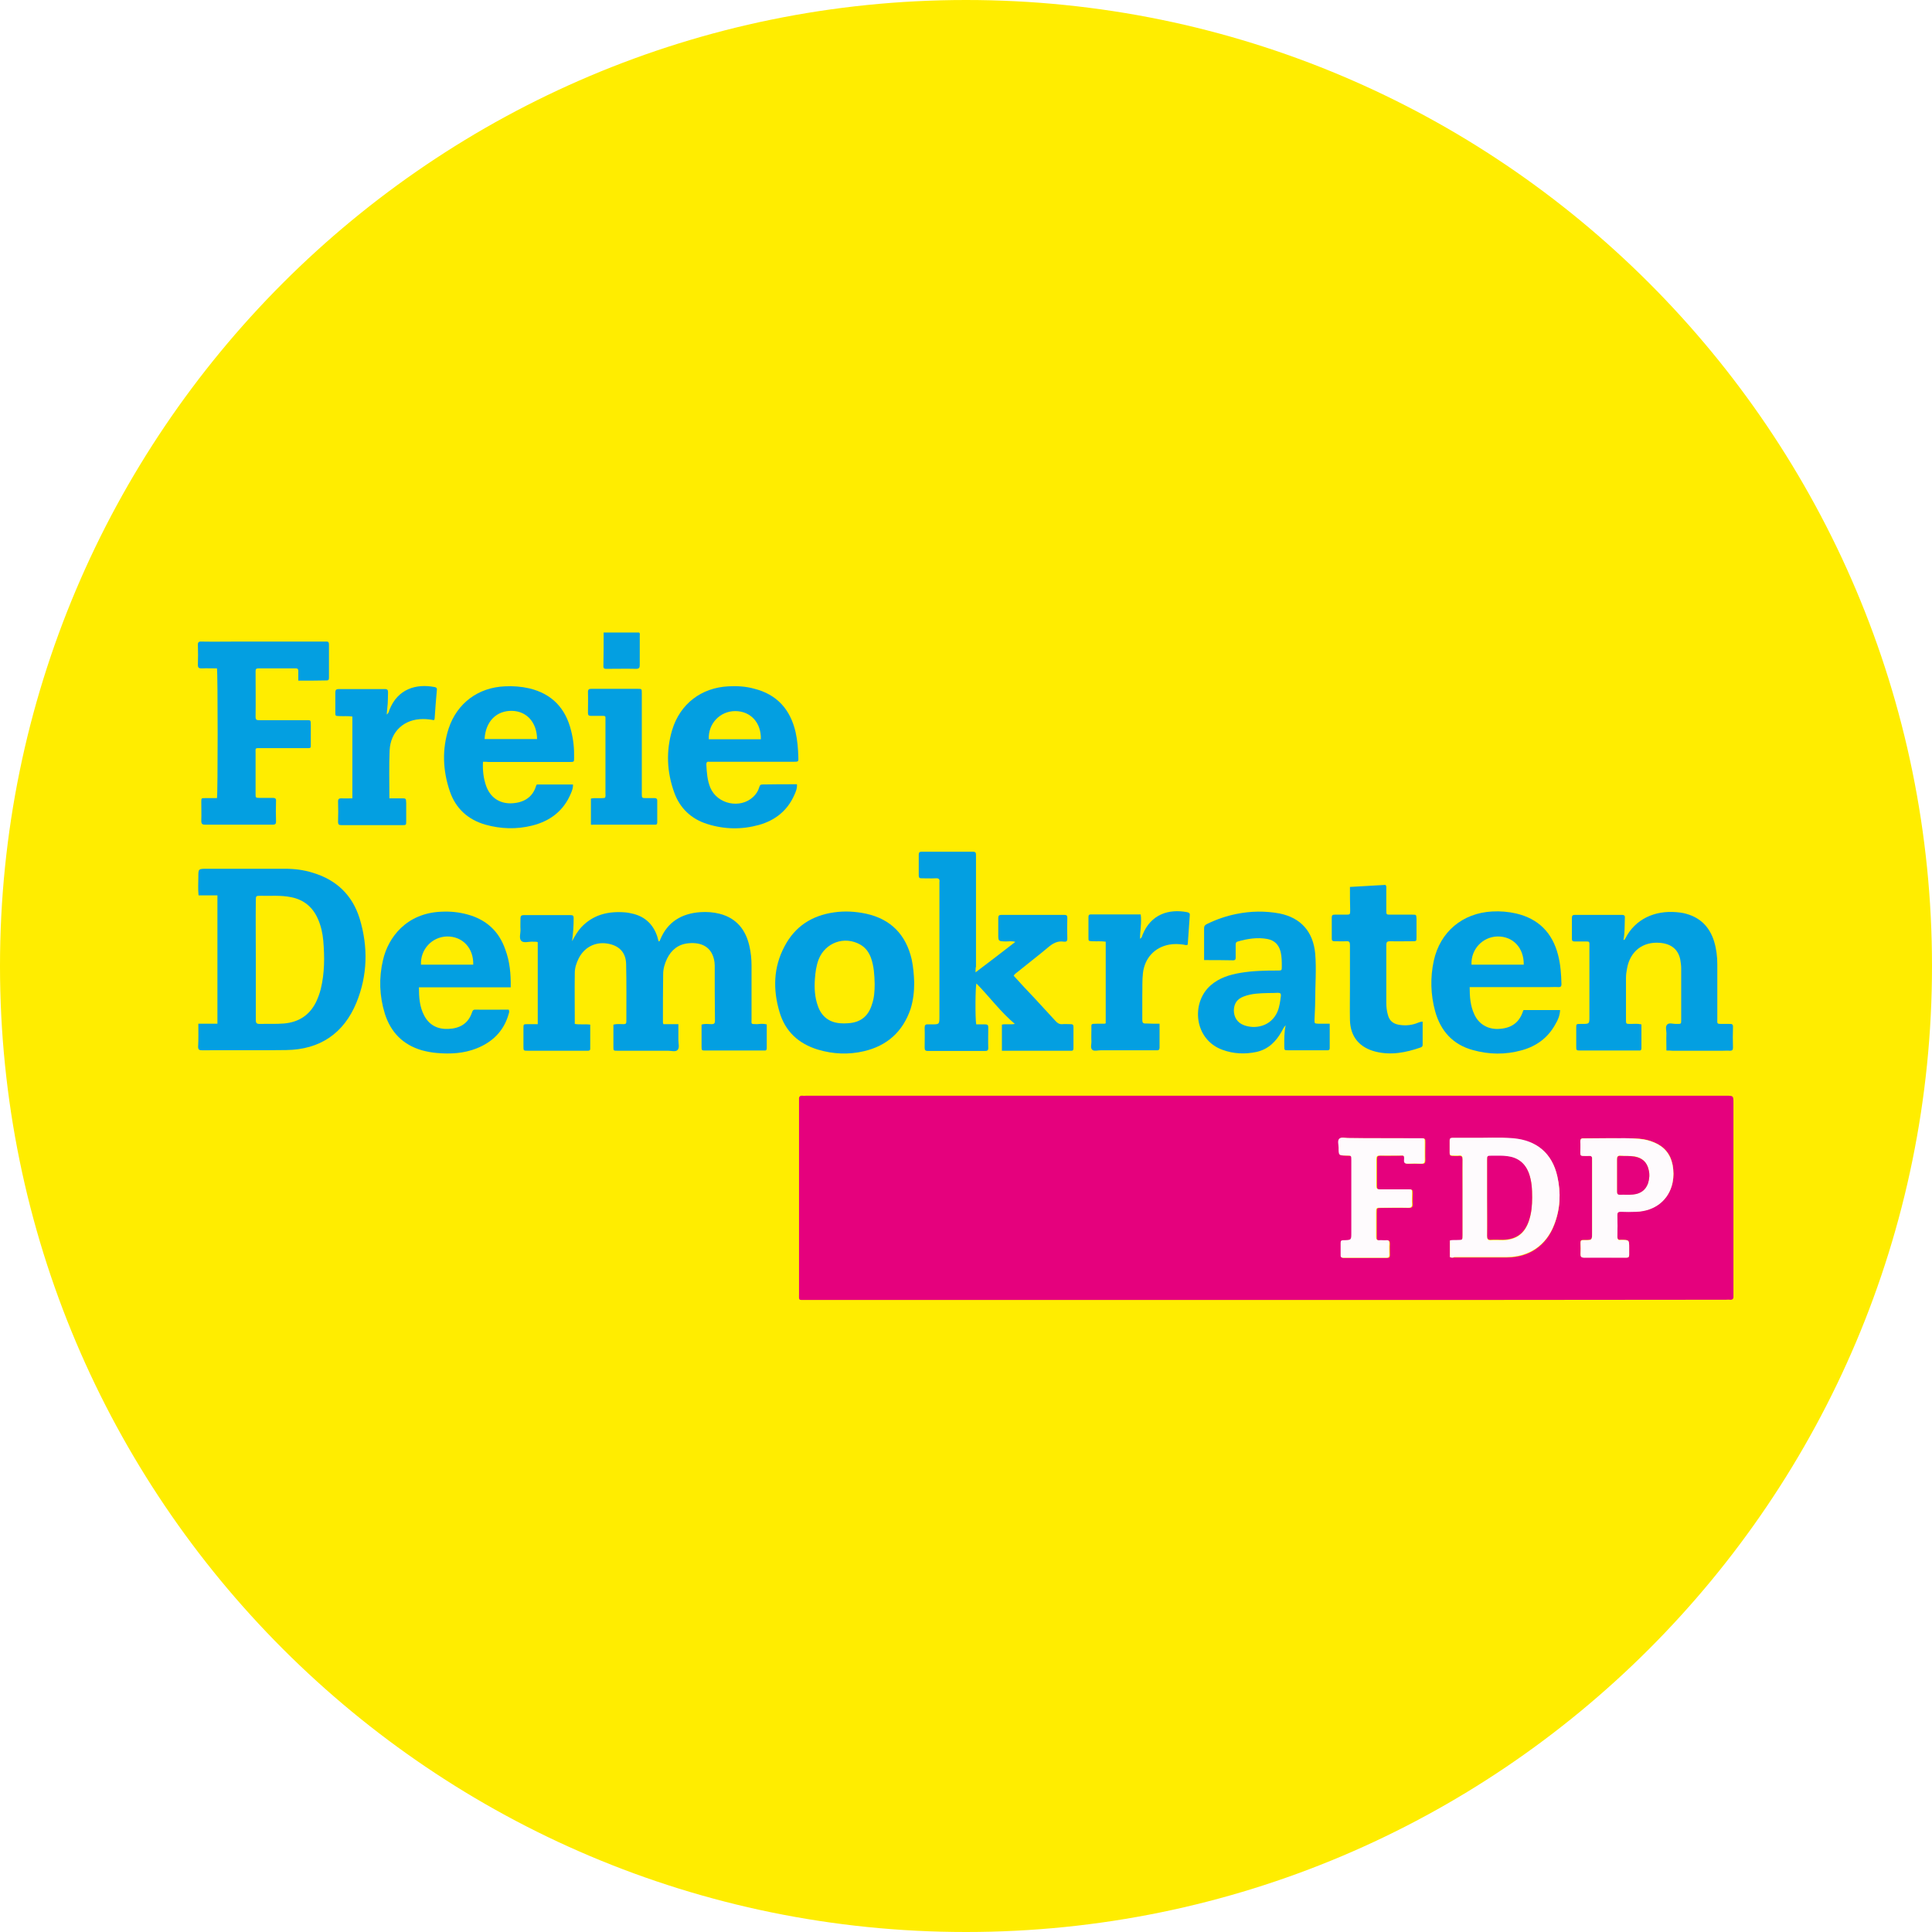
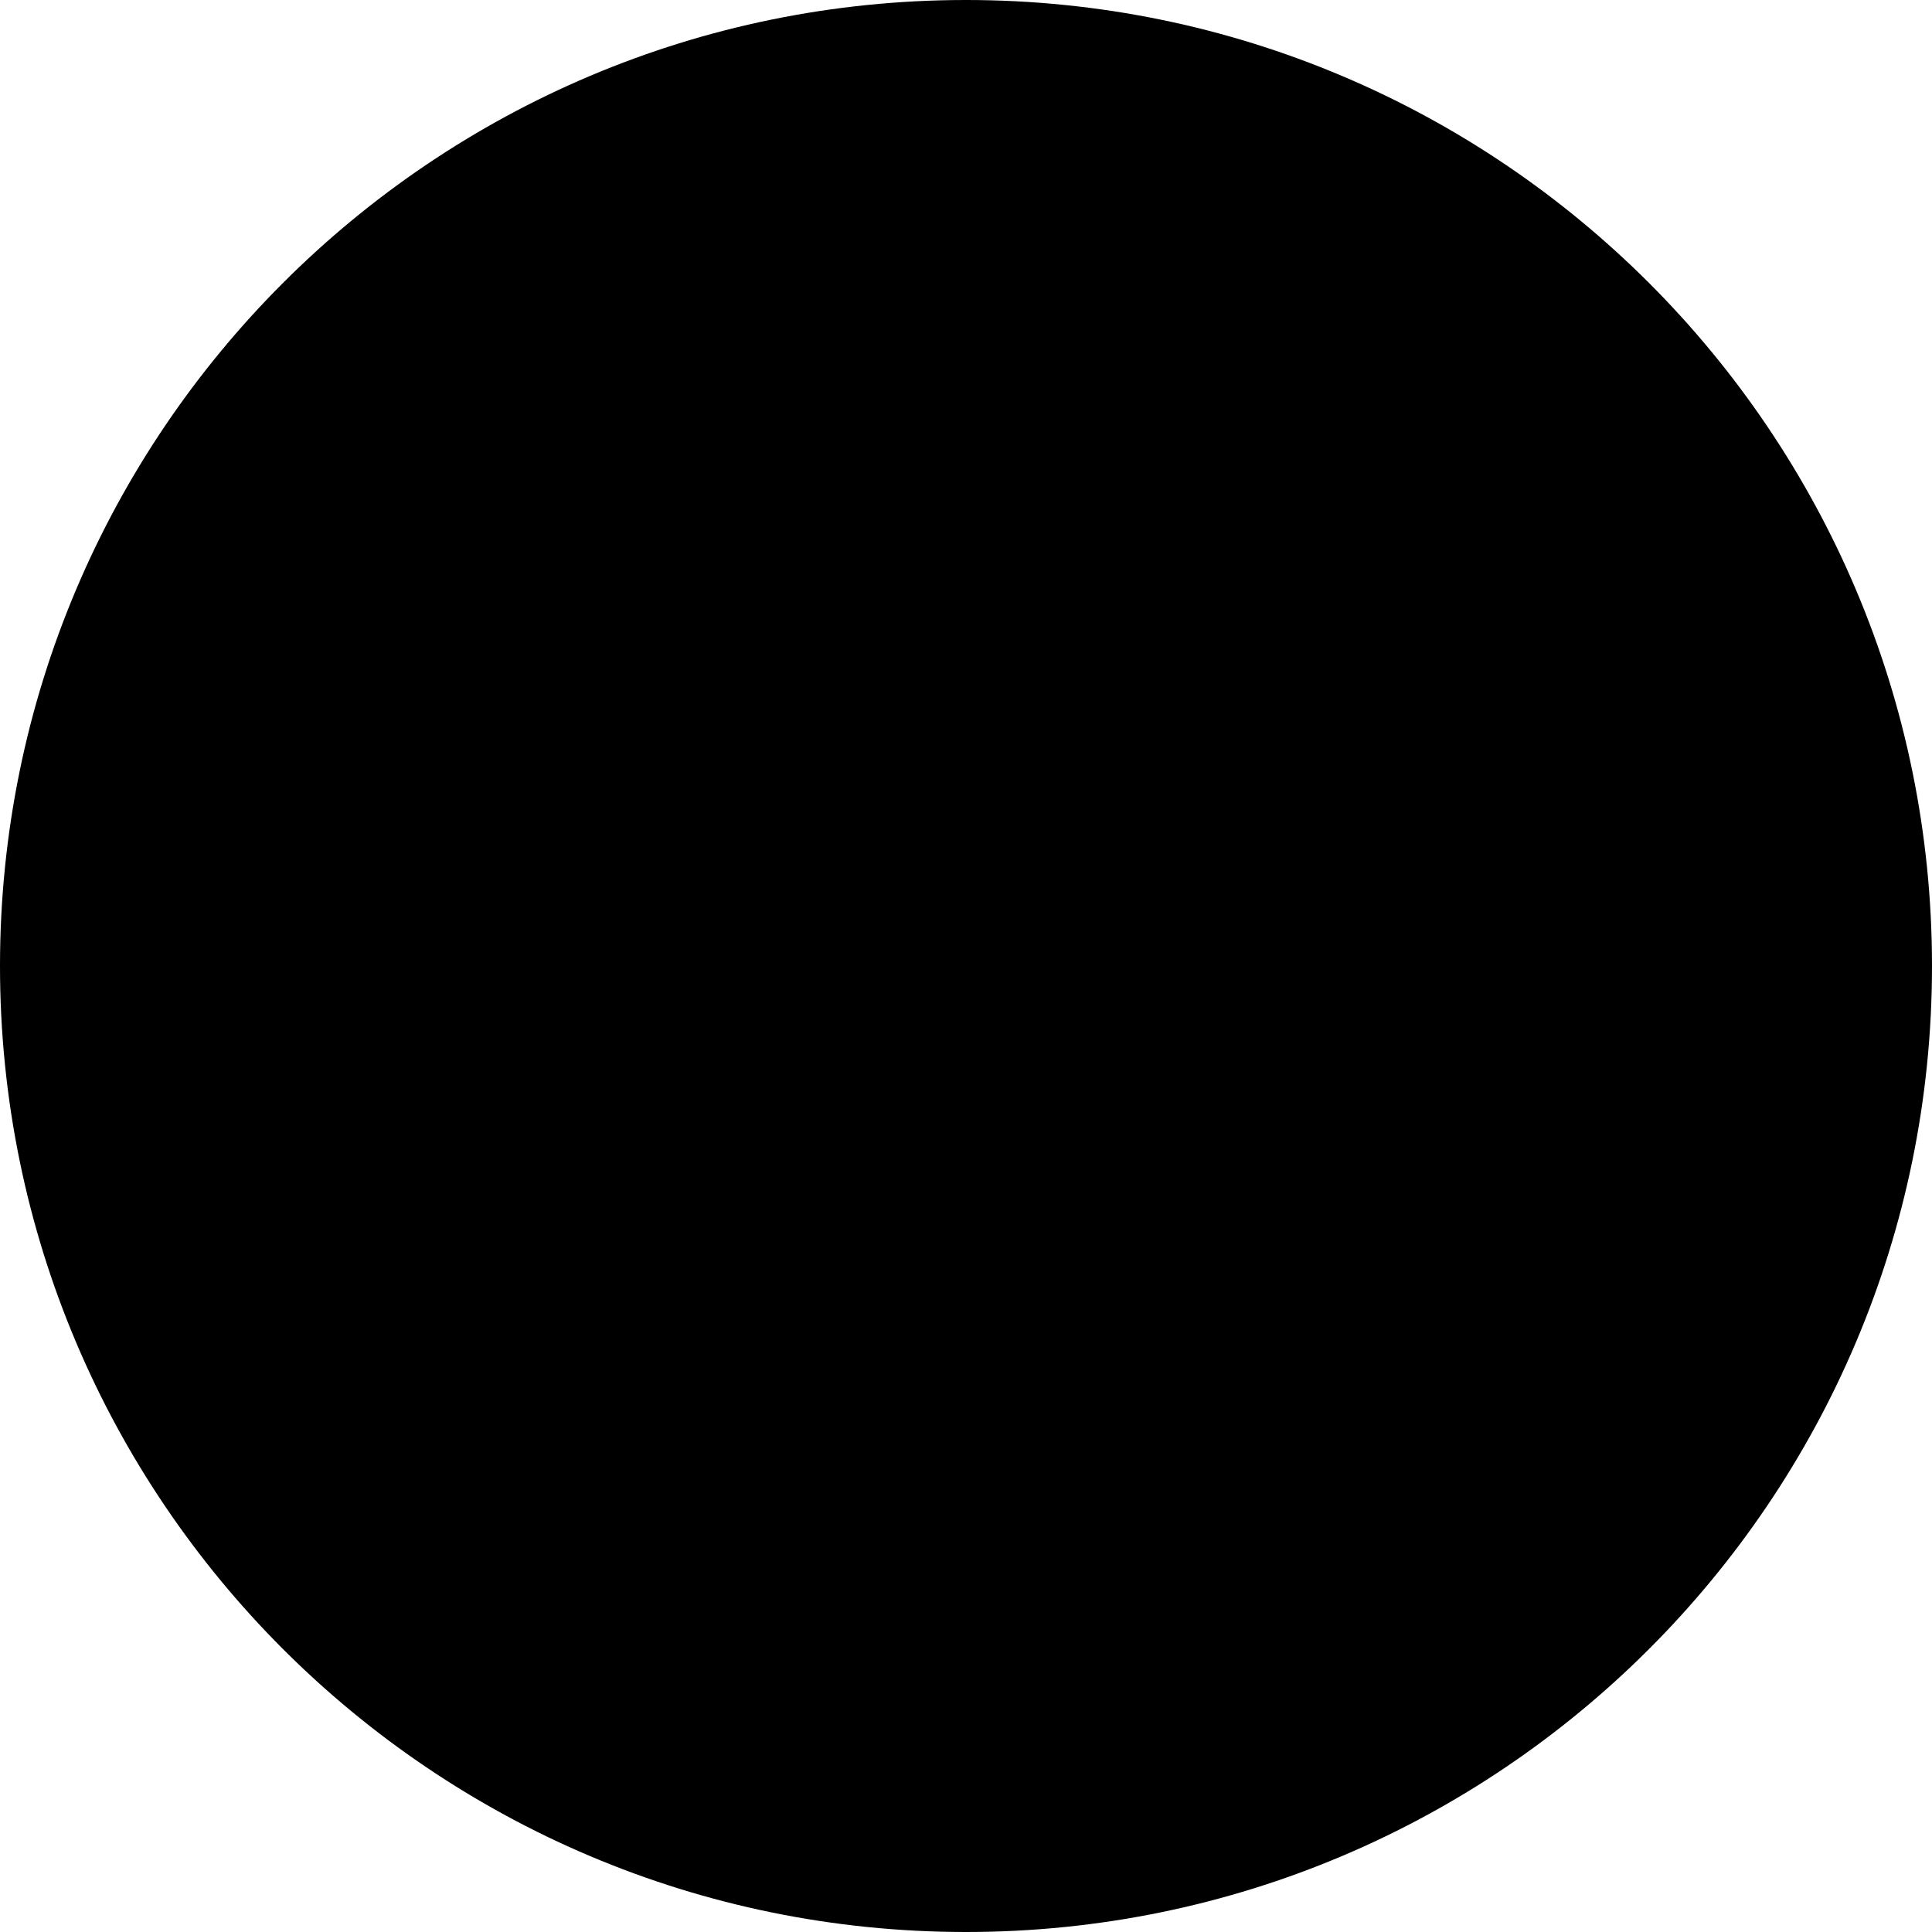
- <svg xmlns="http://www.w3.org/2000/svg" version="1.1" id="svg2" x="0px" y="0px" viewBox="0 0 850.4 850.4" style="enable-background:new 0 0 850.4 850.4;" xml:space="preserve">
-   <style type="text/css">
- 	.st0{fill:#FFED00;}
- 	.st1{fill:#E5017D;}
- 	.st2{fill:#039FE1;}
- 	.st3{fill:#FEFBFD;}
- </style>
+ <svg xmlns="http://www.w3.org/2000/svg" version="1.1" id="fdp-logo" width="100%" height="100%" x="0px" y="0px" viewBox="0 0 850.4 850.4" style="enable-background:new 0 0 850.4 850.4;" xml:space="preserve">
  <path class="st0" d="M850.4,425.2c0,234.8-190.4,425.2-425.2,425.2S0,660,0,425.2S190.4,0,425.2,0S850.4,190.4,850.4,425.2z" />
  <g>
    <path class="st1" d="M557,572.2c-67.5,0-135,0-202.5,0c-3.2,0-2.8,0.3-2.8-2.9c0-28,0-56,0-84.1c0-0.4,0-0.9,0-1.3   c-0.1-1.2,0.4-1.7,1.6-1.6c0.6,0.1,1.1,0,1.7,0c134.9,0,269.8,0,404.7,0c3.3,0,3.3,0,3.3,3.3c0,27.8,0,55.6,0,83.4c0,0.5,0,1,0,1.5   c0.1,1.2-0.4,1.7-1.6,1.6c-0.6-0.1-1.1,0-1.7,0C692,572.2,624.5,572.2,557,572.2z M638.2,553.3c0.7,0.4,1.4,0.2,2,0.2   c7.7,0,15.4,0,23.1,0c9.8,0,17.3-5.2,20.8-14.3c2.7-6.9,3-14.1,1.4-21.2c-2.2-10.2-9.1-15.9-19.5-16.8c-6.1-0.5-12.1-0.1-18.2-0.2   c-2.8,0-5.6,0-8.3,0c-0.8,0-1.4,0.1-1.4,1.1c0,1.9,0,3.7,0,5.6c0,0.9,0.5,1.1,1.2,1.1c0.9,0,1.9,0.1,2.8,0c1.4-0.1,1.7,0.5,1.7,1.7   c-0.1,4.5,0,9,0,13.5c0,6.6,0,13.1,0,19.7c0,2.2,0,2.2-2.2,2.3c-1.1,0-2.2-0.1-3.4,0.2C638.2,548.6,638.2,551,638.2,553.3z    M709.7,501c-4.5,0-8.5,0-12.6,0c-1.1,0-1.5,0.3-1.5,1.4c0.1,1.7,0,3.4,0,5.1c0,0.8,0.3,1.2,1.1,1.2c0.9,0,1.7,0,2.6,0   c1-0.1,1.6,0.3,1.5,1.4c-0.1,0.5,0,1,0,1.5c0,10.3,0,20.5,0,30.8c0,3.4,0,3.4-3.3,3.4c-0.2,0-0.4,0-0.6,0c-0.9-0.1-1.3,0.3-1.2,1.2   c0,1.6,0.1,3.3,0,4.9c-0.1,1.2,0.4,1.6,1.6,1.6c6.1-0.1,12.1,0,18.2,0c0.1,0,0.3,0,0.4,0c0.9,0.1,1.3-0.3,1.2-1.3c0-1,0-2,0-3   c0-3.4,0-3.4-3.3-3.5c-0.1,0-0.3,0-0.4,0c-1.1,0.1-1.5-0.3-1.5-1.4c0.1-3.2,0.1-6.4,0-9.6c0-1.1,0.4-1.5,1.5-1.4   c2.3,0.1,4.6,0.1,6.8,0c8.3-0.3,14.4-5.2,16-12.8c0.6-2.6,0.5-5.3,0-7.9c-0.9-4.7-3.6-7.9-8.1-9.8c-2.1-0.9-4.3-1.4-6.6-1.6   C717.4,500.9,713.3,501.1,709.7,501z M608.3,501c-4.9,0-9.8,0-14.8,0c-1.3,0-2.9-0.5-3.7,0.3c-1,0.9-0.3,2.6-0.3,3.9   c-0.1,3.4,0,3.4,3.5,3.5c2.1,0,2.1,0,2.1,2.1c0,10.6,0,21.2,0,31.9c0,3.2,0,3.2-3.1,3.3c-0.1,0-0.3,0-0.4,0   c-0.8-0.1-1.2,0.2-1.2,1.1c0,1.9,0,3.7,0,5.6c0,0.9,0.5,1,1.2,1c6.3,0,12.7,0,19,0c1,0,1.2-0.4,1.2-1.3c0-1.6-0.1-3.3,0-4.9   c0-1.1-0.3-1.6-1.4-1.5c-1,0.1-2-0.1-3,0c-1.2,0.1-1.5-0.4-1.4-1.5c0-3.6,0-7.1,0-10.7c0-2.1,0-2.1,2.1-2.1c4,0,8-0.1,12,0   c1.3,0,1.8-0.4,1.7-1.7c-0.1-1.6,0-3.1,0-4.7c0-1.7,0-1.7-1.8-1.7c-4.1,0-8.3,0-12.4,0c-1.1,0-1.5-0.3-1.5-1.4c0-4,0-8,0-12   c0-1.1,0.3-1.5,1.5-1.5c2.8,0.1,5.7,0,8.6,0c1.9,0,2.3-0.4,2.1,2c-0.1,1.2,0.4,1.6,1.6,1.6c2-0.1,4-0.1,6,0c1.1,0,1.5-0.4,1.5-1.5   c-0.1-2.6,0-5.3,0-7.9c0-1.8,0-1.8-1.9-1.8C619.6,501,614,501,608.3,501z" />
    <path class="st2" d="M337.5,450.9c0,3.5,0,7,0,10.5c0,0.7-0.3,1.1-1,1c-0.3,0-0.6,0-0.9,0c-8.3,0-16.7,0-25,0c-1.7,0-1.8,0-1.8-1.7   c0-3.2,0-6.4,0-9.7c1.5-0.5,3-0.2,4.5-0.2c1,0,1.4-0.4,1.4-1.4c-0.1-8.1-0.1-16.3-0.1-24.4c0-0.5-0.1-1-0.1-1.5   c-0.9-6.5-5.5-8.9-11.5-8.3c-4.4,0.4-7.5,2.9-9.4,6.8c-1,2.1-1.7,4.4-1.7,6.8c-0.1,7.1-0.1,14.1-0.1,21.2c0,0.2,0.1,0.4,0.2,0.8   c2.1,0,4.2,0,6.6,0c0,2.5,0,4.8,0,7.1c0,1.5,0.6,3.3-0.4,4.3c-0.9,0.9-2.7,0.3-4.1,0.3c-7.4,0-14.8,0-22.2,0c-1.9,0-1.9,0-1.9-1.8   c0-3.2,0-6.4,0-9.7c1.6-0.4,3.1-0.2,4.5-0.2c0.9,0,1.2-0.3,1.2-1.2c0-8.4,0.1-16.8-0.1-25.2c-0.1-5.3-3.2-8.3-8.4-9.1   c-5.4-0.8-10.1,1.8-12.5,6.6c-1,2-1.7,4.1-1.7,6.4c-0.1,7.4,0,14.8,0,22.4c2.2,0.4,4.4,0,6.8,0.3c0,3.6,0,7.1,0,10.6   c0,0.8-0.5,0.9-1.1,0.9c-1.9,0-3.7,0-5.6,0c-6.9,0-13.8,0-20.7,0c-2,0-2,0-2-2c0-2.6,0-5.3,0-7.9c0-1.8,0-1.8,1.9-1.8   c1.4,0,2.8,0,4.4,0c0-12.1,0-24,0-36.1c-0.7-0.3-1.4-0.1-2.2-0.2c-1.7-0.1-3.9,0.7-5-0.3c-1.2-1.2-0.3-3.4-0.4-5.1   c-0.1-1.6,0-3.3,0-4.9c0-1,0.4-1.4,1.4-1.4c6.9,0,13.8,0,20.7,0c1.1,0,1.3,0.4,1.3,1.4c0,3.3-0.2,6.5-0.7,10.1   c1.3-2.4,2.5-4.5,4.1-6.2c5.3-5.6,12-7.1,19.3-6.5c1.3,0.1,2.5,0.4,3.8,0.7c5.2,1.4,8.6,4.8,10.3,9.9c0.2,0.7,0.4,1.5,0.6,2.2   c0.5-0.1,0.6-0.4,0.7-0.8c3.2-7.8,9.4-11.5,17.6-12.1c2.9-0.2,5.7,0,8.5,0.7c7.5,1.9,11.6,7.1,13.2,14.4c0.6,2.7,0.9,5.5,0.9,8.3   c0,7.8,0,15.7,0,23.5c0,2.6-0.4,2.3,2.4,2.4C334.5,450.7,335.9,450.5,337.5,450.9z" />
    <path class="st2" d="M87.3,450.6c3,0,5.6,0,8.4,0c0-18.9,0-37.6,0-56.5c-2.8,0-5.5,0-8.3,0c-0.3-2.8-0.1-5.4-0.1-8   c0-3.7,0-3.7,3.7-3.7c11.5,0,22.9,0,34.4,0c4.2,0,8.4,0.5,12.4,1.8c10.3,3.1,17.3,9.8,20.5,20.1c3.8,12.5,3.5,25-1.4,37   c-5.6,13.6-16.1,20.7-30.9,20.9c-12.3,0.2-24.7,0-37,0.1c-1.2,0-1.8-0.2-1.8-1.6C87.4,457.5,87.3,454.2,87.3,450.6z M112.6,422.4   c0,8.8,0,17.7,0,26.5c0,1.2,0.2,1.8,1.6,1.8c3.6-0.1,7.3,0.1,10.9-0.2c6.4-0.6,11.1-3.6,14-9.4c0.9-1.9,1.6-3.8,2.1-5.8   c1.7-7,1.7-14.1,1.1-21.2c-0.3-3.3-1-6.6-2.4-9.7c-2.3-5.2-6.2-8.4-11.8-9.5c-4.4-0.9-8.9-0.5-13.4-0.6c-2,0-2.1,0-2.1,2.1   C112.5,405,112.6,413.7,112.6,422.4z" />
    <path class="st2" d="M429.4,428c6.1-4.6,11.7-8.9,17.5-13.4c-1.4-0.5-2.8-0.2-4.1-0.2c-3.4-0.1-3.4,0-3.4-3.4c0-2.3,0-4.6,0-6.8   c0-1.1,0.3-1.5,1.4-1.5c9.2,0,18.4,0,27.6,0c1,0,1.4,0.2,1.4,1.3c-0.1,3.1-0.1,6.1,0,9.2c0,1.1-0.5,1.4-1.4,1.3   c-3-0.5-5.1,0.8-7.3,2.7c-4.4,3.7-8.9,7.1-13.3,10.7c-0.5,0.4-1.2,0.8-1.6,1.6c3,3.3,6,6.6,9.1,9.8c3.1,3.4,6.3,6.8,9.4,10.2   c0.8,0.9,1.7,1.4,2.9,1.3c1.2-0.1,2.4,0,3.6,0c0.9,0,1.3,0.2,1.3,1.2c0,3.1,0,6.3,0,9.4c0,0.8-0.3,1.2-1.1,1.1c-0.5,0-1,0-1.5,0   c-8.8,0-17.7,0-26.5,0c-0.8,0-1.6,0-2.4,0c0-3.9,0-7.6,0-11.5c1.8-0.4,3.6,0.1,5.7-0.3c-6.4-5.4-11.2-12-16.9-17.8   c-0.5,1.3-0.6,15.2-0.1,18c1.3,0,2.7,0,4,0c0.9,0,1.3,0.3,1.3,1.2c0,3.1-0.1,6.1,0,9.2c0,1.1-0.5,1.3-1.4,1.3c-8.4,0-16.8,0-25.2,0   c-1.2,0-1.4-0.5-1.4-1.5c0-2.9,0.1-5.8,0-8.8c0-1.1,0.4-1.5,1.5-1.4c0.5,0,1,0,1.5,0c3.5,0,3.5,0,3.5-3.6c0-19.2,0-38.5,0-57.7   c0-0.4,0-0.9,0-1.3c0.2-1.3-0.3-1.8-1.6-1.7c-2.1,0.1-4.1,0-6.2,0c-0.9,0-1.3-0.2-1.3-1.2c0-3.1,0-6.1,0-9.2c0-0.9,0.3-1.3,1.2-1.3   c7.6,0,15.1,0,22.7,0c1.3,0,1.3,0.7,1.3,1.6c0,5.6,0,11.1,0,16.7c0,10.8,0,21.5,0,32.3C429.4,426,429.4,426.8,429.4,428z" />
    <path class="st2" d="M733.5,462.4c0-2.6-0.1-5.1,0-7.6c0-1.3-0.6-3,0.4-3.9c0.9-0.8,2.5-0.2,3.7-0.2c0.2,0,0.4,0,0.6,0   c1.8,0,1.8,0,1.8-1.8c0-7.6,0-15.1,0-22.7c0-1.3-0.2-2.6-0.4-3.8c-0.9-4.5-4-7-9-7.4c-7.5-0.6-13,3.7-14.4,11.1   c-0.3,1.5-0.5,2.9-0.5,4.5c0,6.1,0,12.1,0,18.2c0,1.9,0,1.9,2,1.9c1.6,0,3.1-0.2,4.8,0.2c0,3.5,0,7,0,10.5c0,0.7-0.3,1.1-1,1   c-0.4,0-0.7,0-1.1,0c-8.2,0-16.4,0-24.6,0c-2,0-2,0-2-2c0-2.6,0-5.3,0-7.9c0-1.8,0-1.8,1.9-1.8c0.2,0,0.4,0,0.6,0   c3.3,0,3.3,0,3.3-3.2c0-10.3,0-20.5,0-30.8c0-2.4,0.3-2.3-2.3-2.3c-1.4,0-2.9,0-4.3,0c-0.8,0-1.1-0.3-1.1-1.1c0-3.1,0-6.3,0-9.4   c0-0.9,0.4-1.2,1.3-1.2c6.9,0,13.8,0,20.7,0c1.3,0,1.4,0.6,1.3,1.6c-0.1,3.1,0,6.3-0.6,9.4c0.6,0.1,0.6-0.4,0.8-0.6   c4.4-8.7,13.1-12.4,22.5-11.6c1,0.1,2,0.2,3,0.4c7,1.5,11.5,5.7,13.6,12.5c1,3.3,1.4,6.7,1.4,10.1c0,7.9,0,15.8,0,23.7   c0,2.6-0.4,2.5,2.6,2.5c0.9,0,1.9,0,2.8,0c1-0.1,1.6,0.2,1.5,1.4c-0.1,3-0.1,6,0,9c0,1-0.3,1.4-1.3,1.4c-1.1-0.1-2.3,0-3.4,0   c-7.3,0-14.7,0-22,0C735.3,462.4,734.5,462.4,733.5,462.4z" />
    <path class="st2" d="M131.3,299.6c0-1.6,0-2.8,0-4.1c0-0.8-0.1-1.3-1.1-1.3c-5.5,0-11,0-16.5,0c-1,0-1.2,0.4-1.2,1.3   c0,6.7,0.1,13.4,0,20.1c0,1.4,0.7,1.4,1.7,1.4c6.8,0,13.5,0,20.3,0c2.5,0,2.2-0.2,2.3,2.3c0,2.6,0,5.1,0,7.7c0,2.5,0.3,2.3-2.3,2.3   c-6.6,0-13.1,0-19.7,0c-2.7,0-2.3-0.2-2.3,2.4c0,5.9,0,11.8,0,17.7c0,1.7,0,1.8,1.7,1.8c1.9,0,3.9,0,5.8,0c1,0,1.6,0.2,1.5,1.4   c-0.1,3-0.1,6,0,9c0,1.2-0.5,1.4-1.5,1.4c-9.9,0-19.8,0-29.7,0c-1.3,0-1.7-0.4-1.7-1.7c0.1-2.8,0-5.6,0-8.3c0-1.7,0-1.7,1.8-1.7   c1.7,0,3.4,0,5.1,0c0.4-1.8,0.4-54.7,0-57.1c-2.2,0-4.5-0.1-6.8,0c-1.2,0-1.6-0.3-1.6-1.6c0.1-2.8,0.1-5.7,0-8.6   c-0.1-1.4,0.5-1.7,1.7-1.6c5.1,0.1,10.3,0,15.4,0c12.6,0,25.2,0,37.8,0c0.5,0,1,0,1.5,0c1.1-0.1,1.3,0.4,1.3,1.4   c0,4.8,0,9.6,0,14.3c0,0.8,0,1.4-1,1.4C139.9,299.6,135.7,299.6,131.3,299.6z" />
    <path class="st2" d="M402.4,432.5c0,3.9-0.4,7.8-1.6,11.6c-3.4,10-10.3,16.2-20.5,18.6c-6.8,1.6-13.6,1.3-20.3-0.7   c-8.5-2.6-14.4-8-16.9-16.6c-2.9-9.8-2.7-19.6,2.2-28.8c4.6-8.8,12-13.6,21.8-15c4.8-0.7,9.5-0.4,14.2,0.6   c10.9,2.4,17.5,9.3,20,20.1C402,425.7,402.3,429.1,402.4,432.5z M385,433.1c-0.1-3.9-0.3-7.7-1.6-11.4c-0.9-2.5-2.4-4.6-4.7-5.9   c-7-4-15.5-0.9-18.4,6.6c-1,2.7-1.4,5.5-1.6,8.4c-0.3,4.1-0.1,8.1,1.3,12c1.6,4.6,4.9,7.2,9.8,7.6c1.1,0.1,2.3,0.1,3.4,0   c5.5-0.3,9-3,10.6-8.3C384.8,439.3,385,436.2,385,433.1z" />
    <path class="st2" d="M530,422.6c0-4.9,0-9.4,0-14c0-1.1,0.5-1.5,1.3-1.9c4.1-2,8.4-3.5,12.9-4.4c6.4-1.3,12.7-1.4,19.1-0.2   c9.3,1.9,14.7,8,15.6,17.6c0.6,6.9,0,13.8,0,20.7c0,2.8-0.2,5.7-0.3,8.5c0,1.6,0,1.6,1.6,1.7c1.6,0,3.3,0,5.1,0c0,3.7,0,7.3,0,10.8   c0,0.6-0.3,0.9-0.9,0.9c-1.1,0-2.3,0-3.4,0c-4.6,0-9.3,0-13.9,0c-1.8,0-1.8,0-1.8-1.9c0-2.9-0.1-5.8,0.6-9.1c-1,1-1.3,2-1.8,2.8   c-2.5,4.4-5.8,7.7-10.9,8.9c-5.1,1.1-10.2,0.9-15.1-0.9c-12.5-4.5-14-20.7-5.2-28.4c3.8-3.3,8.4-4.7,13.2-5.5   c5.4-0.9,10.8-1,16.2-1c1.9,0,1.9,0,1.9-1.8c0-2.1,0-4.3-0.5-6.4c-0.8-3.2-2.7-5.1-5.9-5.7c-4.4-0.8-8.7-0.1-12.9,1.1   c-0.8,0.2-1,0.6-1,1.4c0,1.9,0,3.8,0,5.8c0,0.8-0.3,1.1-1.1,1.1C538.5,422.6,534.3,422.6,530,422.6z M558.4,437.1   c-4,0.1-7.5,0.2-10.9,1.5c-3,1.1-4.3,3.1-4.4,6.1c0,3,1.5,5.4,4.3,6.5c4.8,1.9,12,0.8,14.9-5.9c0.9-2.2,1.2-4.5,1.5-6.9   c0.1-1-0.2-1.4-1.3-1.4C561,437.1,559.5,437.1,558.4,437.1z" />
    <path class="st2" d="M212.6,335.3c-0.2,3.8,0.2,7.3,1.4,10.7c1.8,4.9,5.6,7.6,10.7,7.6c5.7-0.1,9.7-2.6,11.2-7.5   c0.1-0.3,0.2-0.5,0.4-0.8c5.3,0,10.5,0,15.9,0c0.1,1.5-0.4,2.7-0.9,3.9c-3.2,7.7-9.1,12.2-17.1,14.2c-6.8,1.7-13.7,1.5-20.5-0.4   c-7.7-2.2-13.1-7.1-15.7-14.7c-3.1-9.1-3.5-18.5-0.5-27.7c3.7-11.1,13-18,24.7-18.5c3.7-0.2,7.3,0.1,10.8,0.9   c10,2.4,16,8.8,18.4,18.7c1,3.9,1.4,7.9,1.3,11.9c0,1.7,0,1.8-1.8,1.8c-12,0-24,0-35.9,0C214.4,335.3,213.6,335.3,212.6,335.3z    M236.4,325.3c-0.1-7.3-4.5-12.2-10.9-12.4c-7-0.2-11.8,4.7-12.2,12.4C221,325.3,228.7,325.3,236.4,325.3z" />
    <path class="st2" d="M224.8,434.6c-13.6,0-26.9,0-40.4,0c0,4.4,0.3,8.6,2.3,12.4c2.2,4.2,5.9,6.1,10.6,5.9   c4.9-0.2,8.7-2.2,10.4-7.1c0.3-0.8,0.4-1.4,1.5-1.4c4.9,0.1,9.8,0,14.7,0c0.4,0.7,0.2,1.3,0,1.9c-2.1,7.5-7.1,12.4-14.2,15.2   c-5.6,2.2-11.4,2.5-17.3,2c-2.3-0.2-4.5-0.6-6.7-1.2c-8.3-2.4-13.7-7.9-16.3-16.1c-2.4-7.8-2.7-15.7-0.8-23.7   c2.3-9.9,10.3-20.6,25.7-21.2c3.9-0.2,7.7,0.2,11.4,1.2c8.2,2.2,13.9,7.3,16.7,15.4C224.4,423.2,224.9,428.7,224.8,434.6z    M185.3,424.6c7.7,0,15.3,0,23,0c0.2-7.3-4.7-12.5-11.6-12.4C190.1,412.4,185,417.9,185.3,424.6z" />
    <path class="st2" d="M350.8,345.2c0.1,1.9-0.5,3.3-1.2,4.8c-3,6.8-8.4,11.1-15.5,13.1c-7.6,2.1-15.2,2-22.8-0.4   c-7-2.2-12-6.9-14.5-13.8c-3.3-9.1-3.7-18.4-0.9-27.7c3.5-11.4,12.8-18.5,24.7-19.1c3.8-0.2,7.6,0,11.2,1   c10.2,2.5,16.1,9.2,18.4,19.2c0.8,3.6,1.1,7.3,1.2,11c0.1,2,0,2-2,2c-12,0-24,0-35.9,0c-0.5,0-1,0-1.5,0c-0.9-0.1-1.1,0.4-1.1,1.2   c0.2,3.5,0.4,7,1.8,10.3c3.1,7.2,13.1,9.3,18.8,4c1.3-1.2,2.2-2.6,2.7-4.3c0.2-0.8,0.5-1.2,1.4-1.2   C340.8,345.2,345.7,345.2,350.8,345.2z M334.9,325.4c0.2-7.3-4.5-12.4-11.3-12.4c-6.7,0-12,5.6-11.6,12.4   C319.6,325.4,327.2,325.4,334.9,325.4z" />
    <path class="st2" d="M646.9,434.5c0,4.3,0.3,8.2,2,11.9c1.9,4.3,5.9,6.7,10.6,6.5c5.5-0.2,9-2.6,10.7-7.3c0.1-0.3,0.2-0.7,0.4-1   c5.3,0,10.7,0,16.1,0c-0.1,2.3-0.9,4.3-2,6.1c-3.3,6.1-8.4,9.8-14.9,11.6c-7.2,2-14.4,1.9-21.5-0.1c-8.8-2.4-14.2-8.4-16.6-17.1   c-2-7.3-2.2-14.8-0.6-22.2c2.8-12.8,12.7-21,25.7-21.7c3.6-0.2,7.1,0.1,10.6,0.9c9.8,2.3,15.9,8.5,18.4,18.2   c1.1,4.2,1.4,8.6,1.5,12.9c0,0.9-0.3,1.3-1.2,1.3c-1.5-0.1-3,0-4.5,0c-10.7,0-21.4,0-32.1,0C648.7,434.5,647.9,434.5,646.9,434.5z    M647.7,424.6c7.7,0,15.3,0,23,0c0.1-7.4-4.7-12.5-11.6-12.4C652.5,412.4,647.4,417.9,647.7,424.6z" />
    <path class="st2" d="M594.2,390.4c5.3-0.3,10.5-0.6,15.6-0.9c0.6,0.6,0.4,1.2,0.4,1.7c0,3.1,0,6.3,0,9.4c0,2,0,2,1.9,2   c3.2,0,6.4,0,9.6,0c1.7,0,1.7,0,1.8,1.8c0,2.7,0,5.4,0,8.1c0,1.8,0,1.8-1.9,1.8c-3.3,0-6.6,0.1-9.8,0c-1.2,0-1.6,0.4-1.6,1.6   c0,8.5,0,17,0,25.5c0,1.8,0.2,3.6,0.7,5.3c0.6,2.4,2.1,3.8,4.5,4.3c2.6,0.5,5.1,0.4,7.6-0.4c1-0.3,1.9-0.9,3.2-0.9   c0,3.5,0,6.8,0,10.2c0,0.7-0.4,1-1,1.2c-6.4,2.2-12.9,3.5-19.7,1.8c-7.1-1.8-11.1-6.5-11.3-13.9c-0.1-5,0-10,0-15c0-6,0-12,0-18   c0-1.3-0.3-1.8-1.6-1.7c-1.8,0.1-3.6,0-5.3,0c-0.8,0-1.1-0.3-1.1-1.1c0-3.1,0-6.3,0-9.4c0-1,0.4-1.2,1.3-1.2c1.6,0,3.1,0,4.7,0   c2.1,0,2.1,0,2.1-2C594.2,397.3,594.2,393.9,594.2,390.4z" />
    <path class="st2" d="M191,317c-1.5-0.3-3.1-0.5-4.8-0.5c-8.3,0-14.3,5.4-14.7,13.8c-0.3,6.9-0.1,13.8-0.1,21.1c1.8,0,3.6,0,5.4,0   c1.9,0,1.9,0,2,2c0,2.6,0,5.3,0,7.9c0,1.9,0,1.9-1.8,1.9c-5.6,0-11.1,0-16.7,0c-3.3,0-6.7,0-10,0c-1.1,0-1.5-0.3-1.5-1.4   c0.1-3,0.1-6,0-9c0-1.2,0.5-1.4,1.5-1.4c1.6,0.1,3.1,0,4.8,0c0-12,0-24,0-36c-1.9-0.3-3.9-0.1-5.8-0.2c-1.7-0.1-1.7,0-1.7-1.8   c0-2.9,0-5.7,0-8.6c0-1.1,0.4-1.5,1.5-1.5c6.8,0,13.5,0,20.3,0c1.2,0,1.4,0.5,1.4,1.5c-0.1,2.2,0,4.4-0.3,6.6   c-0.1,0.9-0.2,1.9-0.3,3.1c0.9-0.6,1-1.4,1.2-2c3.7-9.4,11.9-11.6,19.8-10.1c0.7,0.1,1.2,0.4,1.1,1.2c-0.4,4.3-0.7,8.5-1,12.8   C191.3,316.6,191.1,316.7,191,317z" />
    <path class="st2" d="M510.4,450.6c0,3.7,0,7.1,0,10.5c0,1.4-0.9,1.2-1.7,1.2c-8.1,0-16.1,0-24.2,0c-1.3,0-2.9,0.5-3.7-0.2   c-1-0.9-0.3-2.5-0.4-3.9c-0.1-1.7,0-3.4,0-5.1c0-2.7-0.4-2.4,2.6-2.5c1.1,0,2.1,0,3.2,0c0.1,0,0.3-0.1,0.5-0.2   c0-11.9,0-23.8,0-35.9c-1.9-0.3-3.9-0.1-5.9-0.2c-1.7-0.1-1.7,0-1.7-1.8c0-2.9,0-5.7,0-8.6c0-0.8,0-1.4,1.1-1.4   c7.3,0,14.5,0,21.9,0c0.5,3.6-0.3,7.1-0.3,10.7c0.8-0.4,0.9-1.1,1.1-1.7c3.7-9.2,11.7-11.5,19.6-10c0.8,0.2,1.3,0.4,1.2,1.4   c-0.3,4.3-0.6,8.6-0.9,12.9c-0.7,0.4-1.3,0.1-1.8,0c-2.1-0.3-4.3-0.4-6.4,0c-6.4,1.2-10.7,5.9-11.5,12.4c-0.4,3.3-0.2,6.7-0.3,10   c0,3.6,0,7.1,0,10.7c0,1.2,0.3,1.7,1.6,1.6C506.3,450.6,508.2,450.6,510.4,450.6z" />
    <path class="st2" d="M260.1,363c0-3.9,0-7.6,0-11.5c2.1-0.4,4.1,0,6.1-0.3c0.5-0.6,0.3-1.3,0.3-1.9c0-10.7,0-21.4,0-32.1   c0-2.2,0.3-2.1-2-2.1c-1.5,0-3,0-4.5,0c-0.9,0-1.2-0.4-1.2-1.3c0-3.1,0.1-6.1,0-9.2c0-1.2,0.5-1.4,1.5-1.4c3.9,0,7.8,0,11.8,0   c2.8,0,5.7,0,8.5,0c1.9,0,1.9,0,1.9,1.9c0,7.1,0,14.1,0,21.2c0,7.6,0,15.2,0,22.9c0,2.1,0,2.1,2.1,2.1c1.2,0,2.4,0,3.6,0   c0.8,0,1.1,0.4,1.1,1.1c0,3.2,0,6.4,0,9.6c0,0.7-0.3,1.1-1,1c-0.2,0-0.4,0-0.6,0c-8.9,0-17.8,0-26.7,0   C260.8,363.1,260.6,363,260.1,363z" />
    <path class="st2" d="M265.7,278.4c5.3,0,10.5,0,15.6,0c0.5,0.4,0.3,0.9,0.3,1.4c0,4.3,0,8.5,0,12.8c0,1.2-0.2,1.8-1.6,1.8   c-4.3-0.1-8.7,0-13,0c-0.8,0-1.4,0-1.4-1.1C265.7,288.3,265.7,283.4,265.7,278.4z" />
    <path class="st3" d="M638.2,553.3c0-2.3,0-4.7,0-7.3c1.1-0.3,2.3-0.1,3.4-0.2c2.2,0,2.2,0,2.2-2.3c0-6.6,0-13.1,0-19.7   c0-4.5,0-9,0-13.5c0-1.3-0.3-1.9-1.7-1.7c-0.9,0.1-1.9,0-2.8,0c-0.8,0-1.2-0.2-1.2-1.1c0-1.9,0-3.7,0-5.6c0-1,0.6-1.1,1.4-1.1   c2.8,0,5.6,0,8.3,0c6.1,0.1,12.1-0.3,18.2,0.2c10.4,0.9,17.2,6.6,19.5,16.8c1.6,7.2,1.3,14.3-1.4,21.2c-3.5,9.1-11,14.2-20.8,14.3   c-7.7,0-15.4,0-23.1,0C639.6,553.6,638.9,553.7,638.2,553.3z M654.6,527.3c0,5.6,0,11.3,0,16.9c0,1.3,0.3,1.8,1.7,1.7   c1.7-0.1,3.4,0,5.1,0c6-0.1,9.7-2.8,11.6-8.5c1.1-3.3,1.4-6.7,1.4-10.1c0-3.7-0.1-7.4-1.5-10.9c-1.6-4.3-4.8-6.8-9.4-7.3   c-2.3-0.3-4.7-0.2-7-0.2c-1.9,0-1.9,0-1.9,1.9C654.6,516.2,654.6,521.7,654.6,527.3z" />
    <path class="st3" d="M709.7,501c3.6,0,7.7-0.1,11.8,0.3c2.3,0.2,4.5,0.7,6.6,1.6c4.4,1.8,7.1,5.1,8.1,9.8c0.5,2.6,0.5,5.3,0,7.9   c-1.6,7.6-7.7,12.5-16,12.8c-2.3,0.1-4.6,0.1-6.8,0c-1.1,0-1.5,0.3-1.5,1.4c0.1,3.2,0.1,6.4,0,9.6c0,1.1,0.4,1.6,1.5,1.4   c0.1,0,0.3,0,0.4,0c3.3,0,3.3,0,3.3,3.5c0,1,0,2,0,3c0,0.9-0.3,1.3-1.2,1.3c-0.1,0-0.3,0-0.4,0c-6.1,0-12.1,0-18.2,0   c-1.2,0-1.6-0.4-1.6-1.6c0.1-1.6,0.1-3.3,0-4.9c0-0.9,0.3-1.3,1.2-1.2c0.2,0,0.4,0,0.6,0c3.3,0,3.3,0,3.3-3.4c0-10.3,0-20.5,0-30.8   c0-0.5,0-1,0-1.5c0.1-1.2-0.5-1.5-1.5-1.4c-0.9,0.1-1.7,0-2.6,0c-0.8,0-1.1-0.3-1.1-1.2c0-1.7,0.1-3.4,0-5.1c0-1.1,0.4-1.5,1.5-1.4   C701.1,501.1,705.2,501,709.7,501z M711.8,517.2c0,2.4,0,4.8,0,7.3c0,0.9,0.3,1.3,1.2,1.3c1.9-0.1,3.9,0.1,5.8-0.1   c3.1-0.3,5.5-1.7,6.6-4.9c0.6-1.9,0.8-3.9,0.3-5.9c-0.8-3.3-2.8-5.3-6.2-5.9c-2.1-0.3-4.1-0.1-6.2-0.3c-1.3-0.1-1.6,0.5-1.5,1.6   C711.8,512.6,711.8,514.9,711.8,517.2z" />
    <path class="st3" d="M608.3,501c5.6,0,11.3,0,16.9,0c1.9,0,1.9,0,1.9,1.8c0,2.6,0,5.3,0,7.9c0,1.1-0.4,1.5-1.5,1.5   c-2-0.1-4-0.1-6,0c-1.2,0-1.7-0.3-1.6-1.6c0.2-2.4-0.3-2-2.1-2c-2.9,0-5.7,0-8.6,0c-1.1,0-1.5,0.4-1.5,1.5c0,4,0,8,0,12   c0,1.2,0.5,1.4,1.5,1.4c4.1,0,8.3,0,12.4,0c1.8,0,1.8,0,1.8,1.7c0,1.6-0.1,3.1,0,4.7c0.1,1.3-0.4,1.7-1.7,1.7c-4-0.1-8,0-12,0   c-2.1,0-2.1,0-2.1,2.1c0,3.6,0,7.1,0,10.7c0,1.1,0.3,1.6,1.4,1.5c1-0.1,2,0.1,3,0c1.2-0.1,1.5,0.4,1.4,1.5c-0.1,1.6,0,3.3,0,4.9   c0,0.9-0.2,1.3-1.2,1.3c-6.3,0-12.7,0-19,0c-0.7,0-1.2-0.1-1.2-1c0-1.9,0-3.7,0-5.6c0-0.9,0.4-1.1,1.2-1.1c0.1,0,0.3,0,0.4,0   c3.1-0.1,3.1-0.1,3.1-3.3c0-10.6,0-21.2,0-31.9c0-2.1,0-2.1-2.1-2.1c-3.5,0-3.5,0-3.5-3.5c0-1.3-0.6-3,0.3-3.9   c0.9-0.8,2.5-0.3,3.7-0.3C598.5,501,603.4,501,608.3,501z" />
    <path class="st1" d="M654.6,527.3c0-5.6,0-11.1,0-16.7c0-1.8,0-1.9,1.9-1.9c2.3,0,4.7-0.1,7,0.2c4.6,0.6,7.7,3,9.4,7.3   c1.3,3.5,1.5,7.2,1.5,10.9c0,3.4-0.3,6.8-1.4,10.1c-1.9,5.7-5.6,8.4-11.6,8.5c-1.7,0-3.4-0.1-5.1,0c-1.4,0.1-1.7-0.5-1.7-1.7   C654.7,538.5,654.6,532.9,654.6,527.3z" />
    <path class="st1" d="M711.8,517.2c0-2.3,0-4.6,0-6.8c0-1.2,0.3-1.7,1.5-1.6c2.1,0.1,4.1-0.1,6.2,0.3c3.4,0.6,5.5,2.5,6.2,5.9   c0.5,2,0.3,4-0.3,5.9c-1.1,3.1-3.5,4.6-6.6,4.9c-1.9,0.2-3.8,0-5.8,0.1c-0.9,0-1.2-0.4-1.2-1.3C711.8,522,711.8,519.6,711.8,517.2z   " />
  </g>
</svg>
